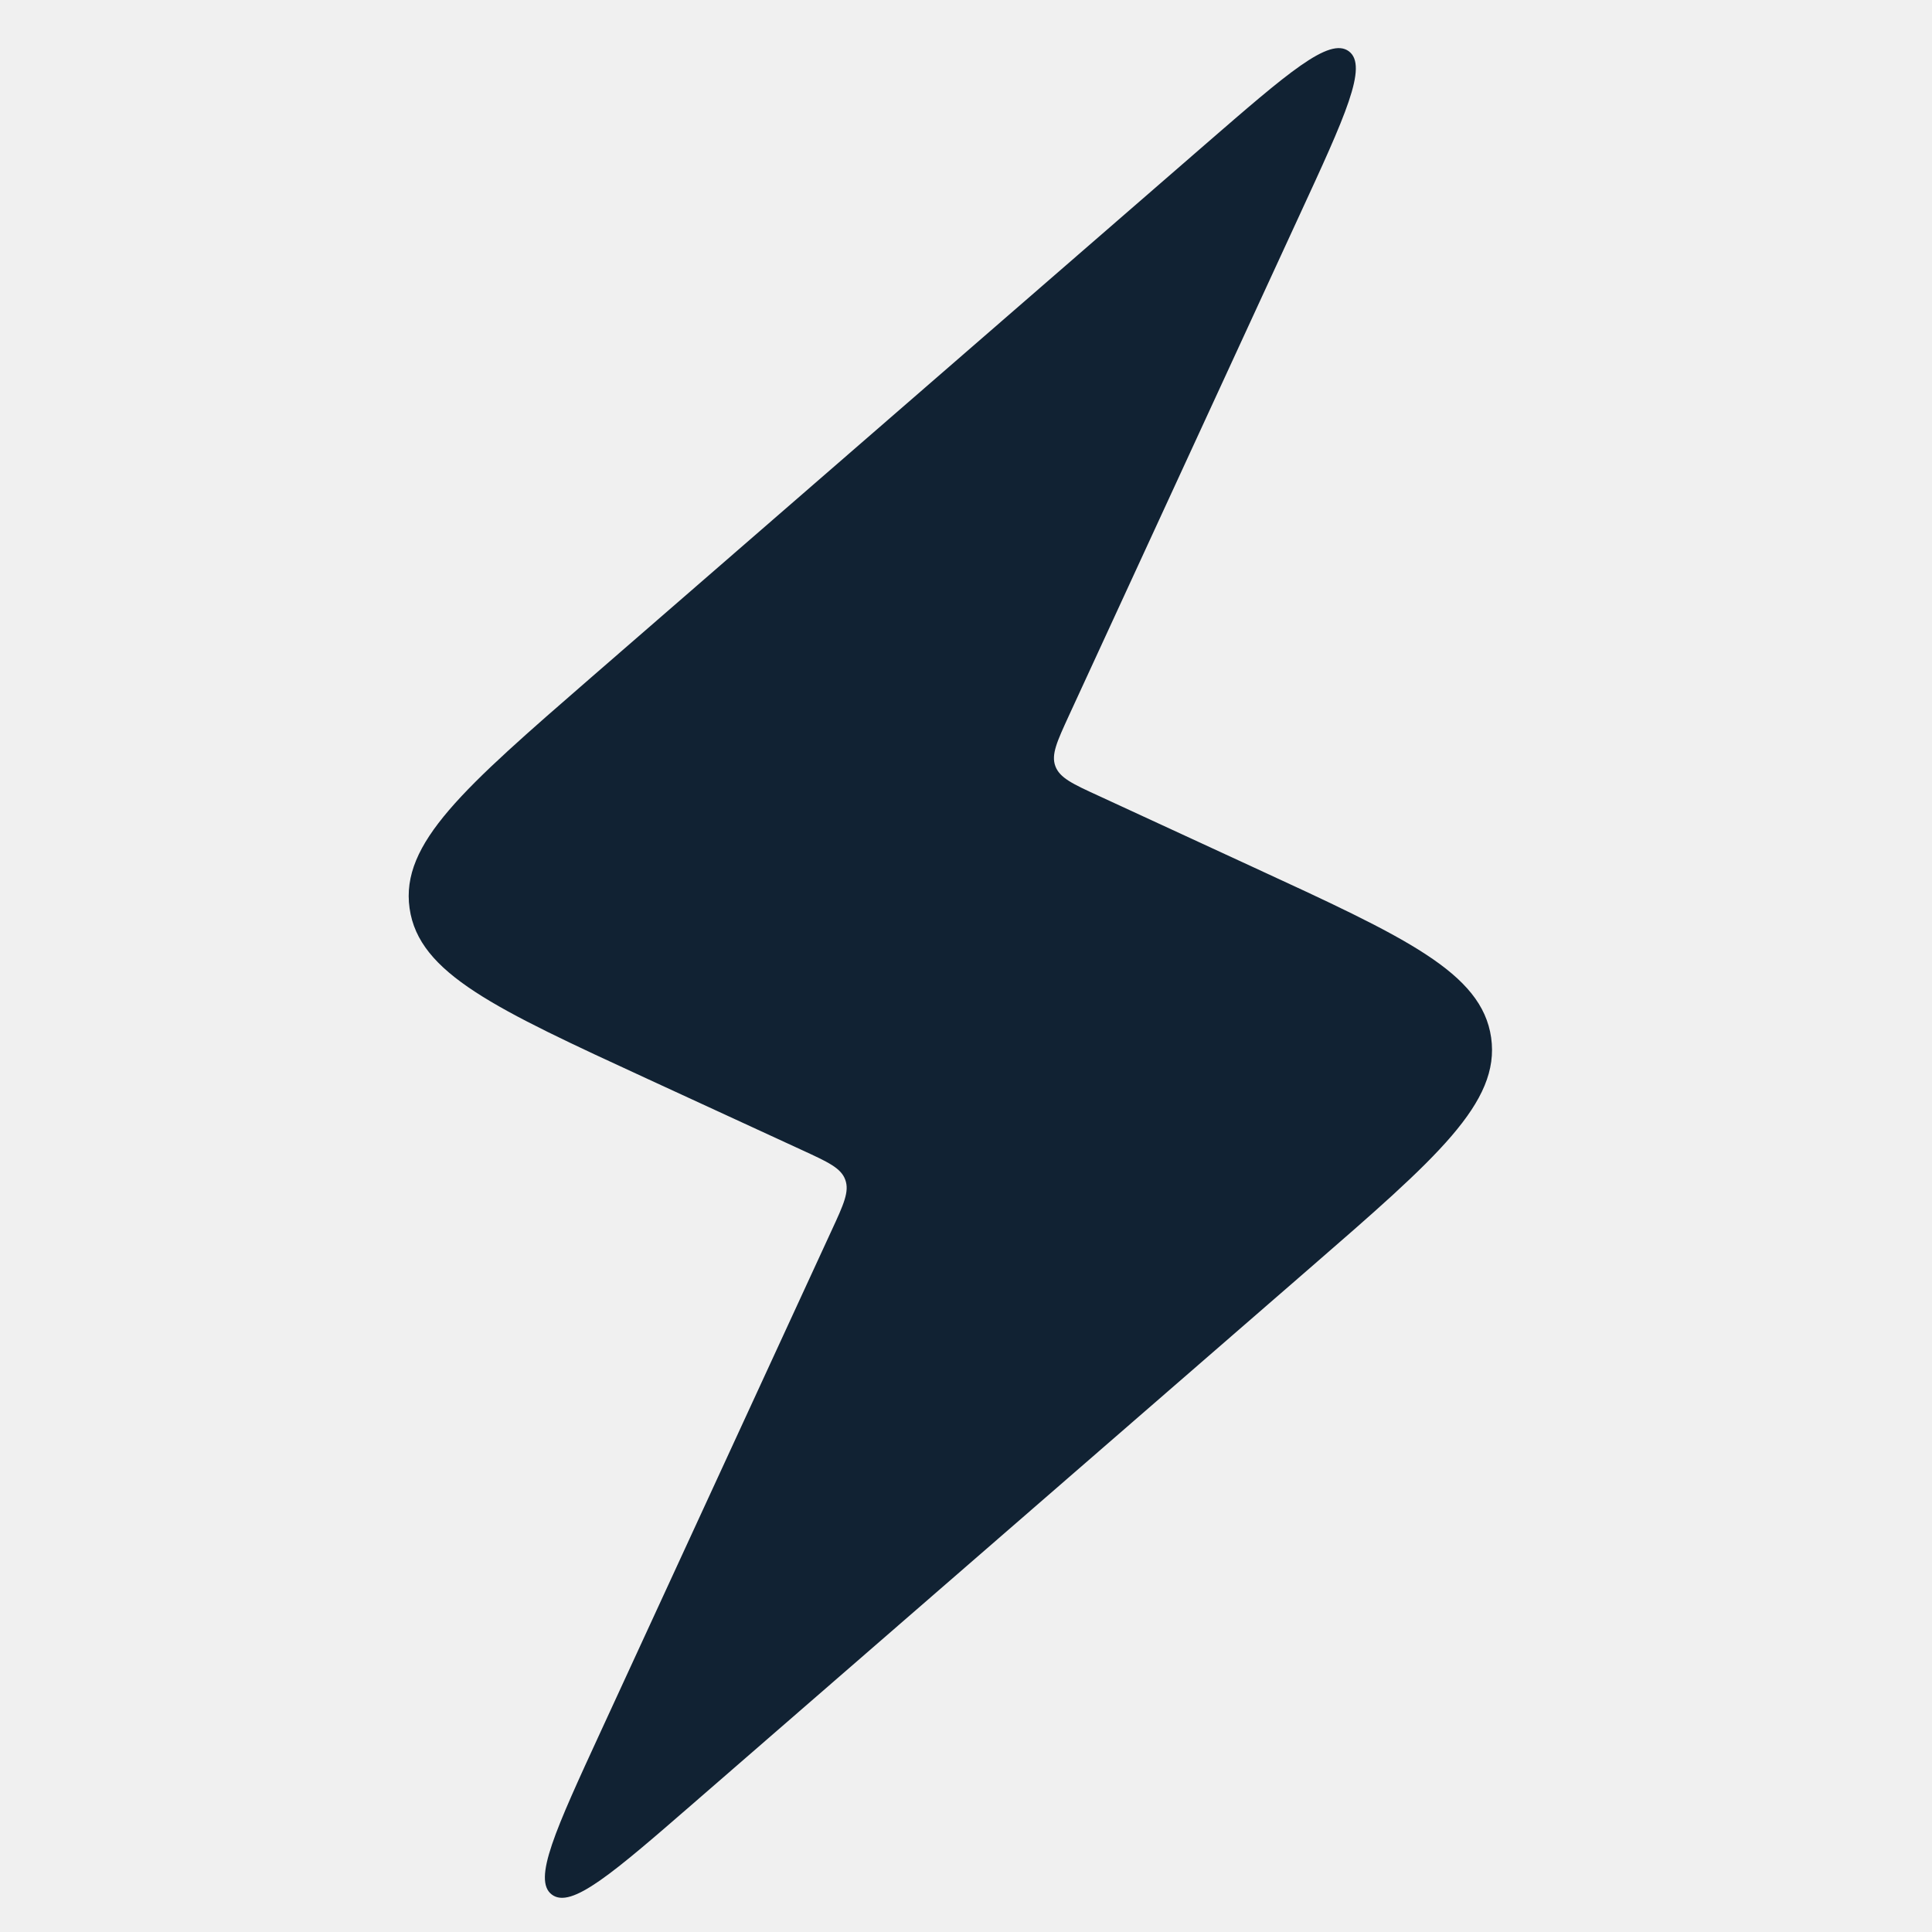
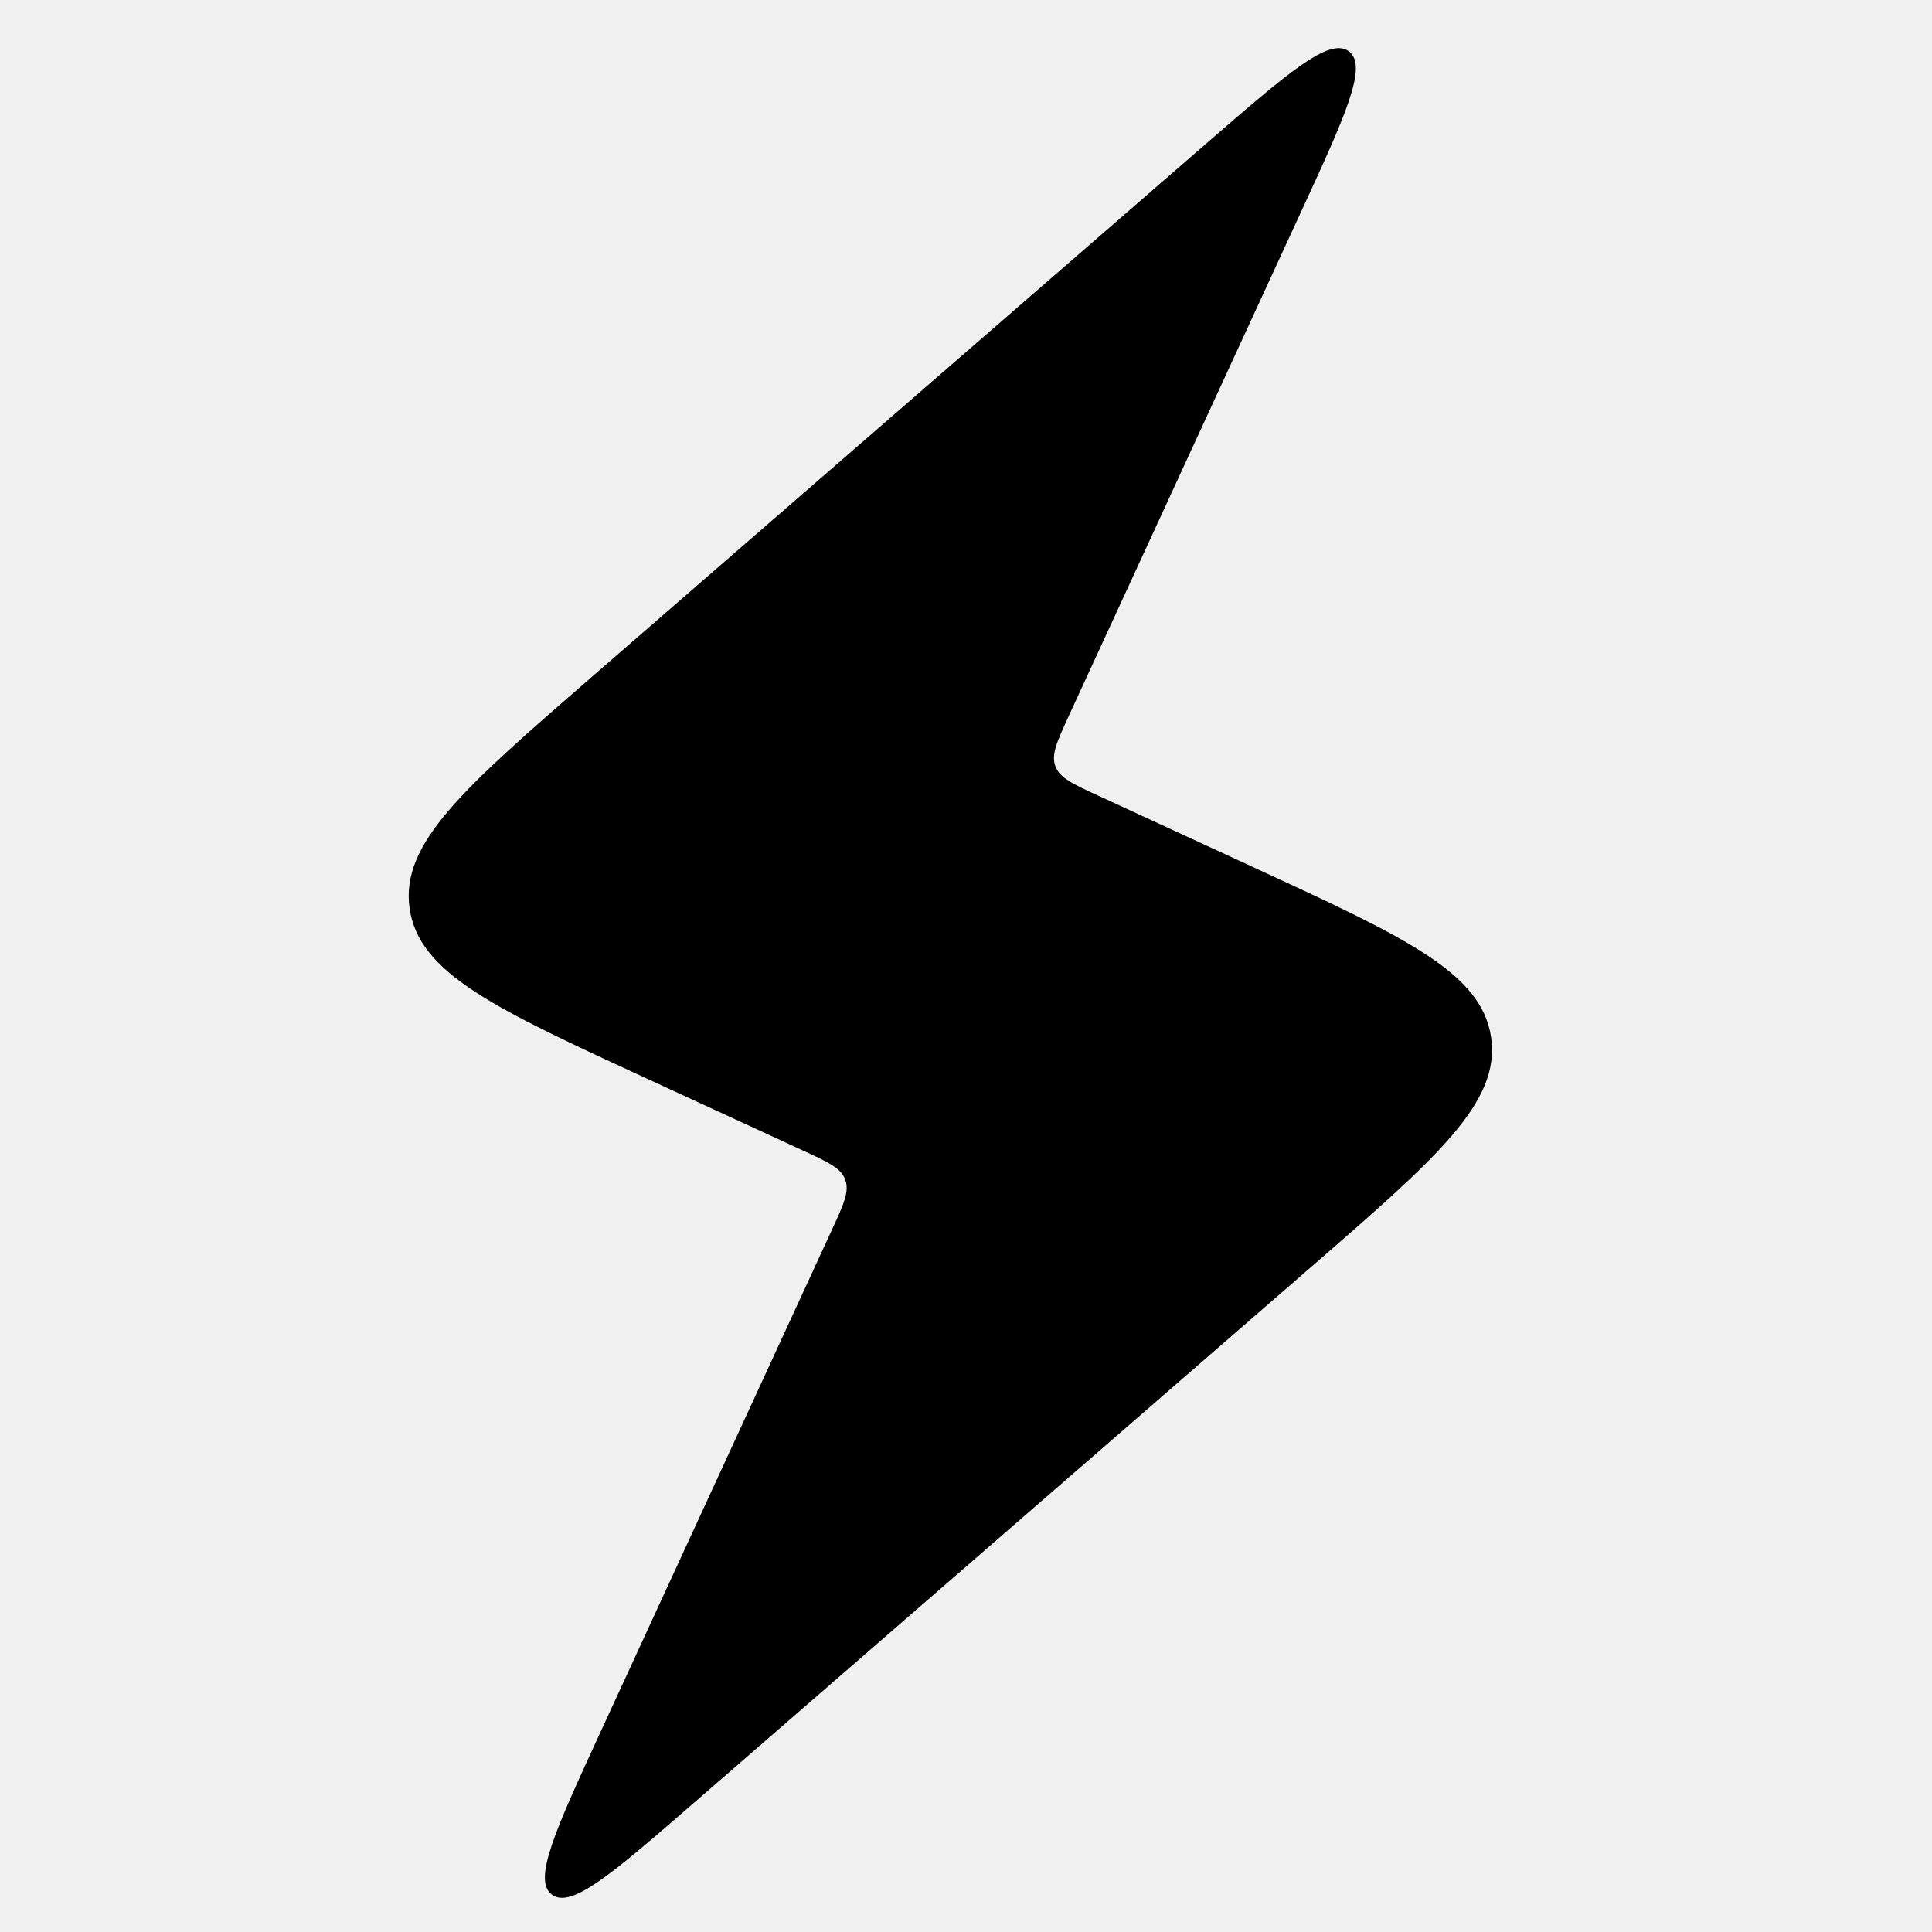
<svg xmlns="http://www.w3.org/2000/svg" width="16" height="16" viewBox="0 0 16 16" fill="none">
  <g clip-path="url(#clip0_927_24007)">
-     <path d="M6.643 9.525L5.369 8.938C4.102 8.354 3.468 8.062 3.392 7.522C3.315 6.983 3.842 6.526 4.895 5.611L9.979 1.198C10.666 0.602 11.009 0.304 11.171 0.425C11.332 0.546 11.142 0.959 10.761 1.784L8.852 5.927C8.754 6.141 8.704 6.248 8.74 6.345C8.776 6.442 8.883 6.492 9.097 6.59L10.371 7.178C11.638 7.762 12.272 8.054 12.349 8.593C12.426 9.132 11.899 9.589 10.845 10.504L5.761 14.918C5.075 15.514 4.731 15.812 4.57 15.69C4.409 15.569 4.599 15.156 4.979 14.331L6.888 10.188C6.987 9.974 7.036 9.867 7 9.77C6.965 9.673 6.858 9.624 6.643 9.525Z" fill="#112233" />
+     <path d="M6.643 9.525L5.369 8.938C4.102 8.354 3.468 8.062 3.392 7.522C3.315 6.983 3.842 6.526 4.895 5.611L9.979 1.198C10.666 0.602 11.009 0.304 11.171 0.425C11.332 0.546 11.142 0.959 10.761 1.784L8.852 5.927C8.754 6.141 8.704 6.248 8.74 6.345C8.776 6.442 8.883 6.492 9.097 6.59L10.371 7.178C11.638 7.762 12.272 8.054 12.349 8.593C12.426 9.132 11.899 9.589 10.845 10.504L5.761 14.918C5.075 15.514 4.731 15.812 4.57 15.69C4.409 15.569 4.599 15.156 4.979 14.331L6.888 10.188C6.987 9.974 7.036 9.867 7 9.77C6.965 9.673 6.858 9.624 6.643 9.525Z" fill="currentColor" />
  </g>
  <defs>
    <clipPath id="clip0_927_24007">
-       <rect width="16" height="16" fill="white" />
+       <rect width="16" height="16" fill="currentColor" />
    </clipPath>
  </defs>
</svg>
